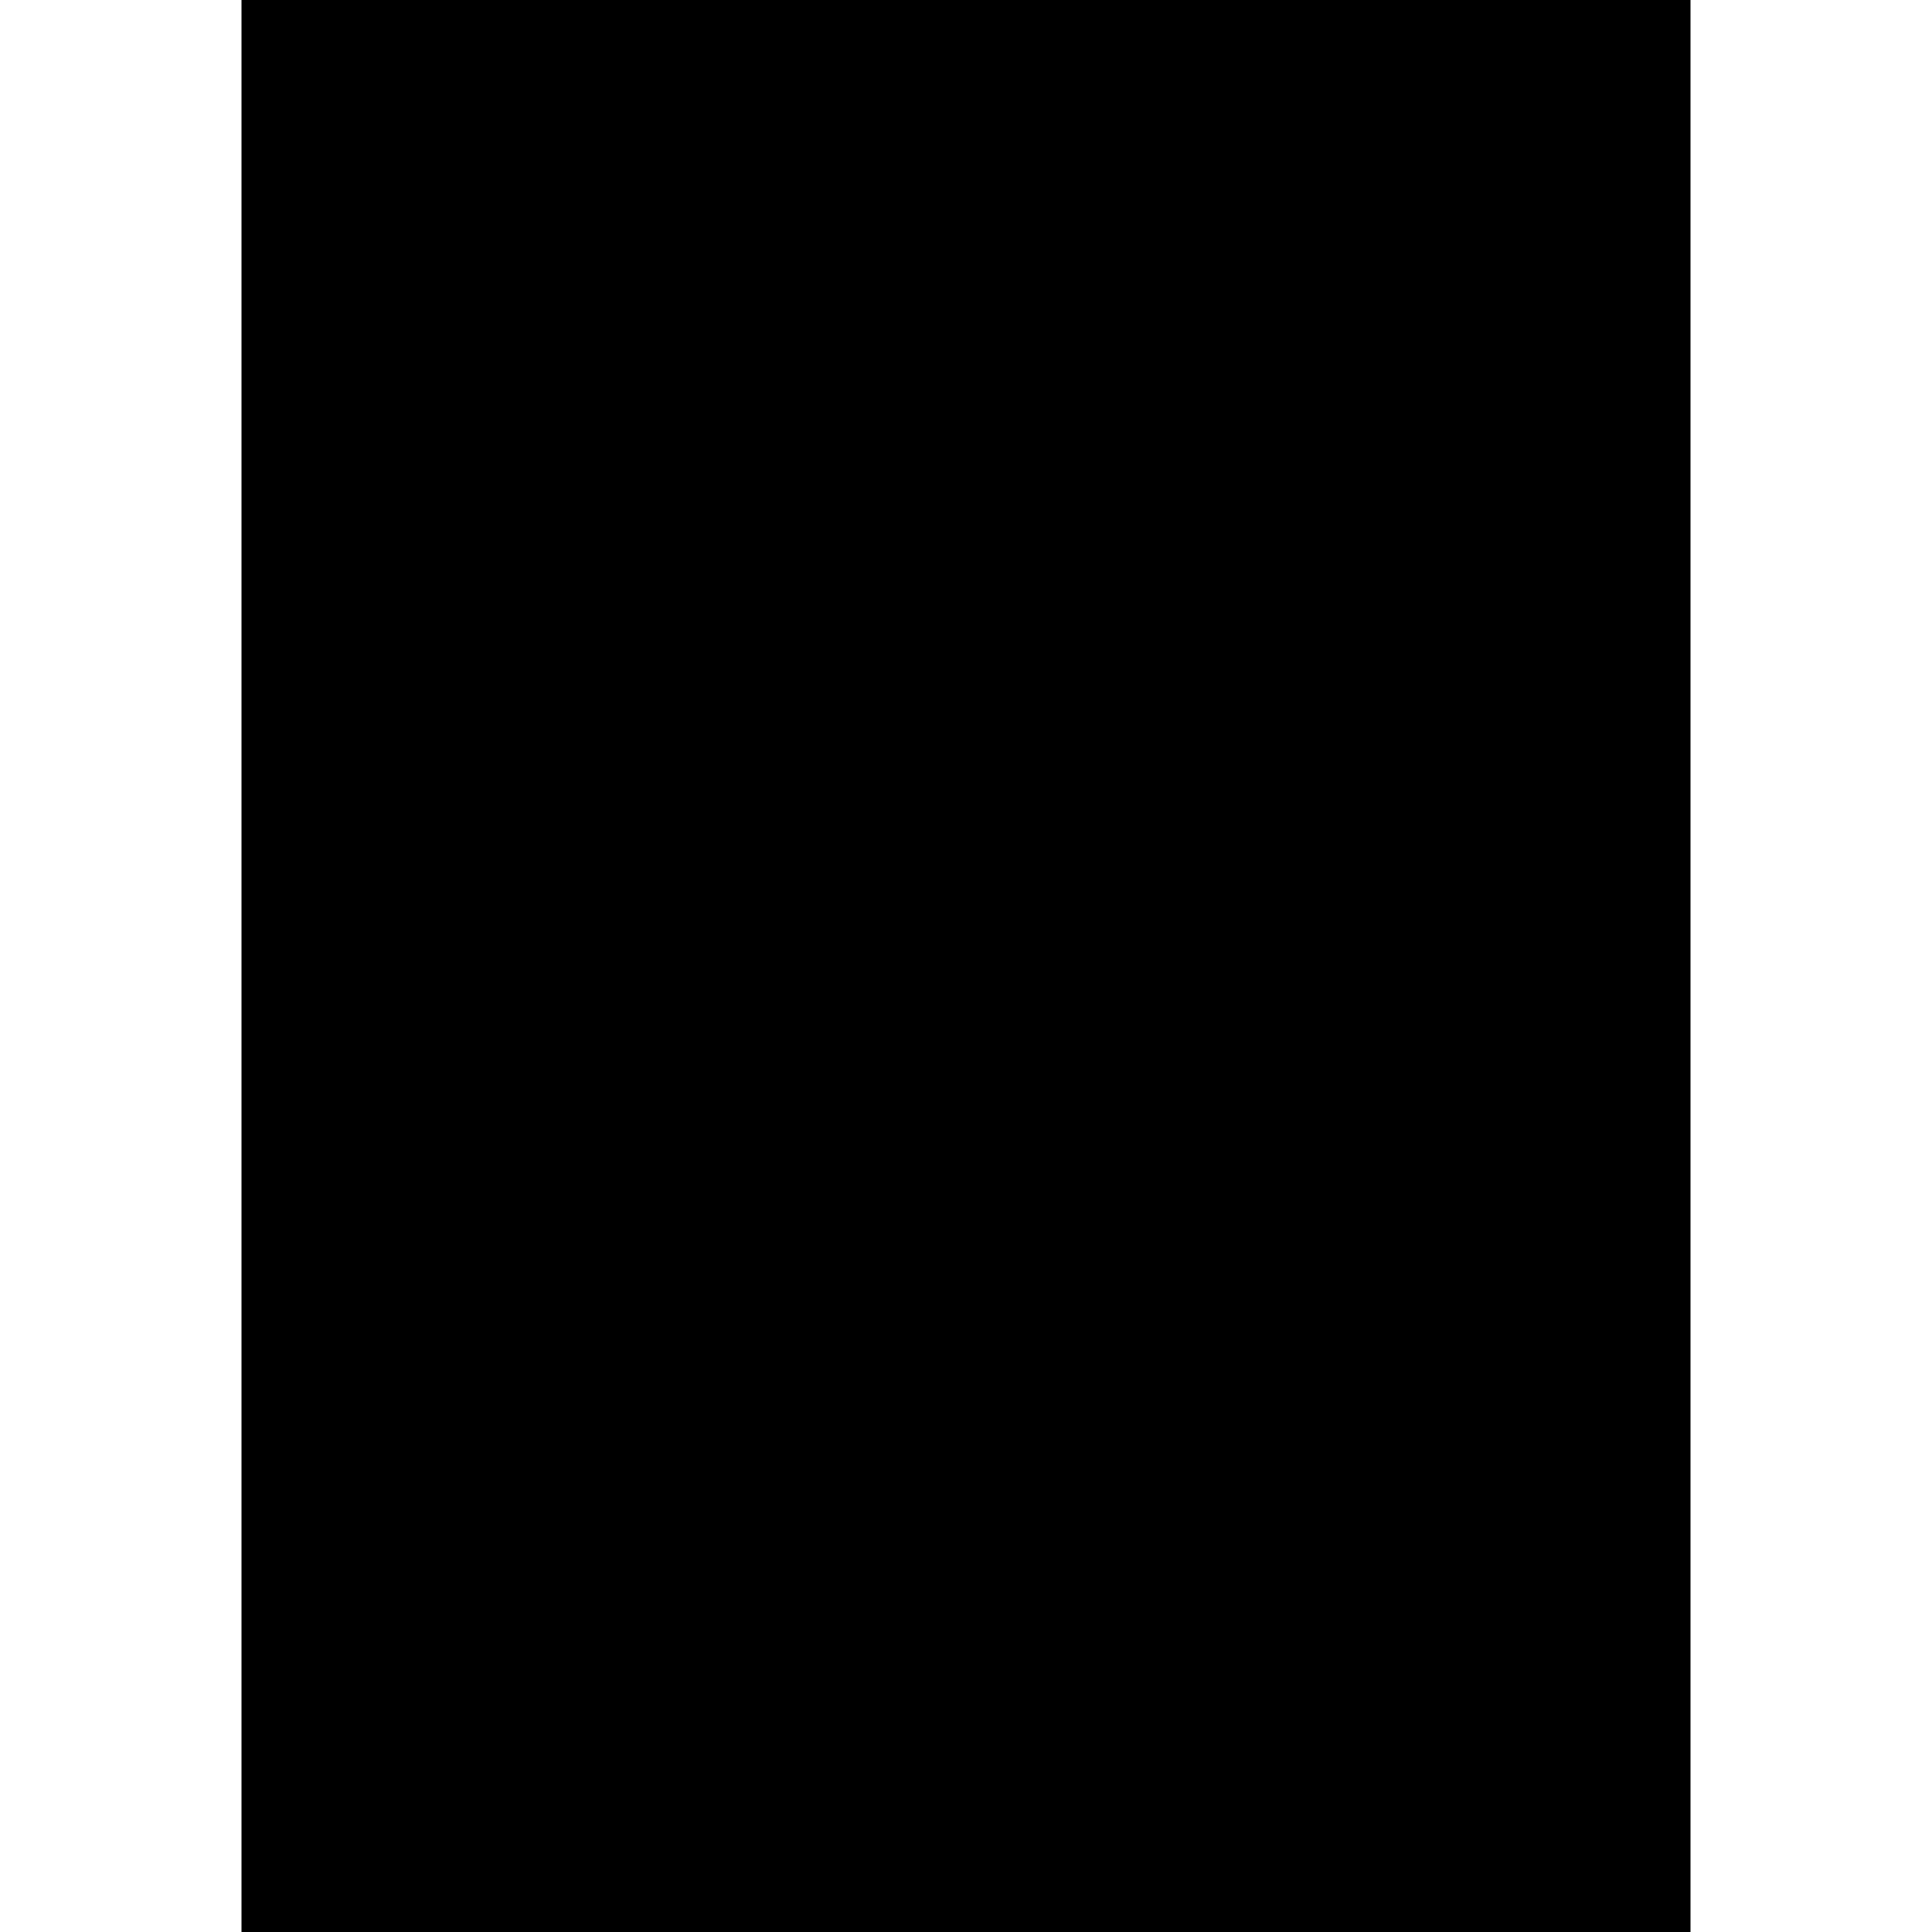
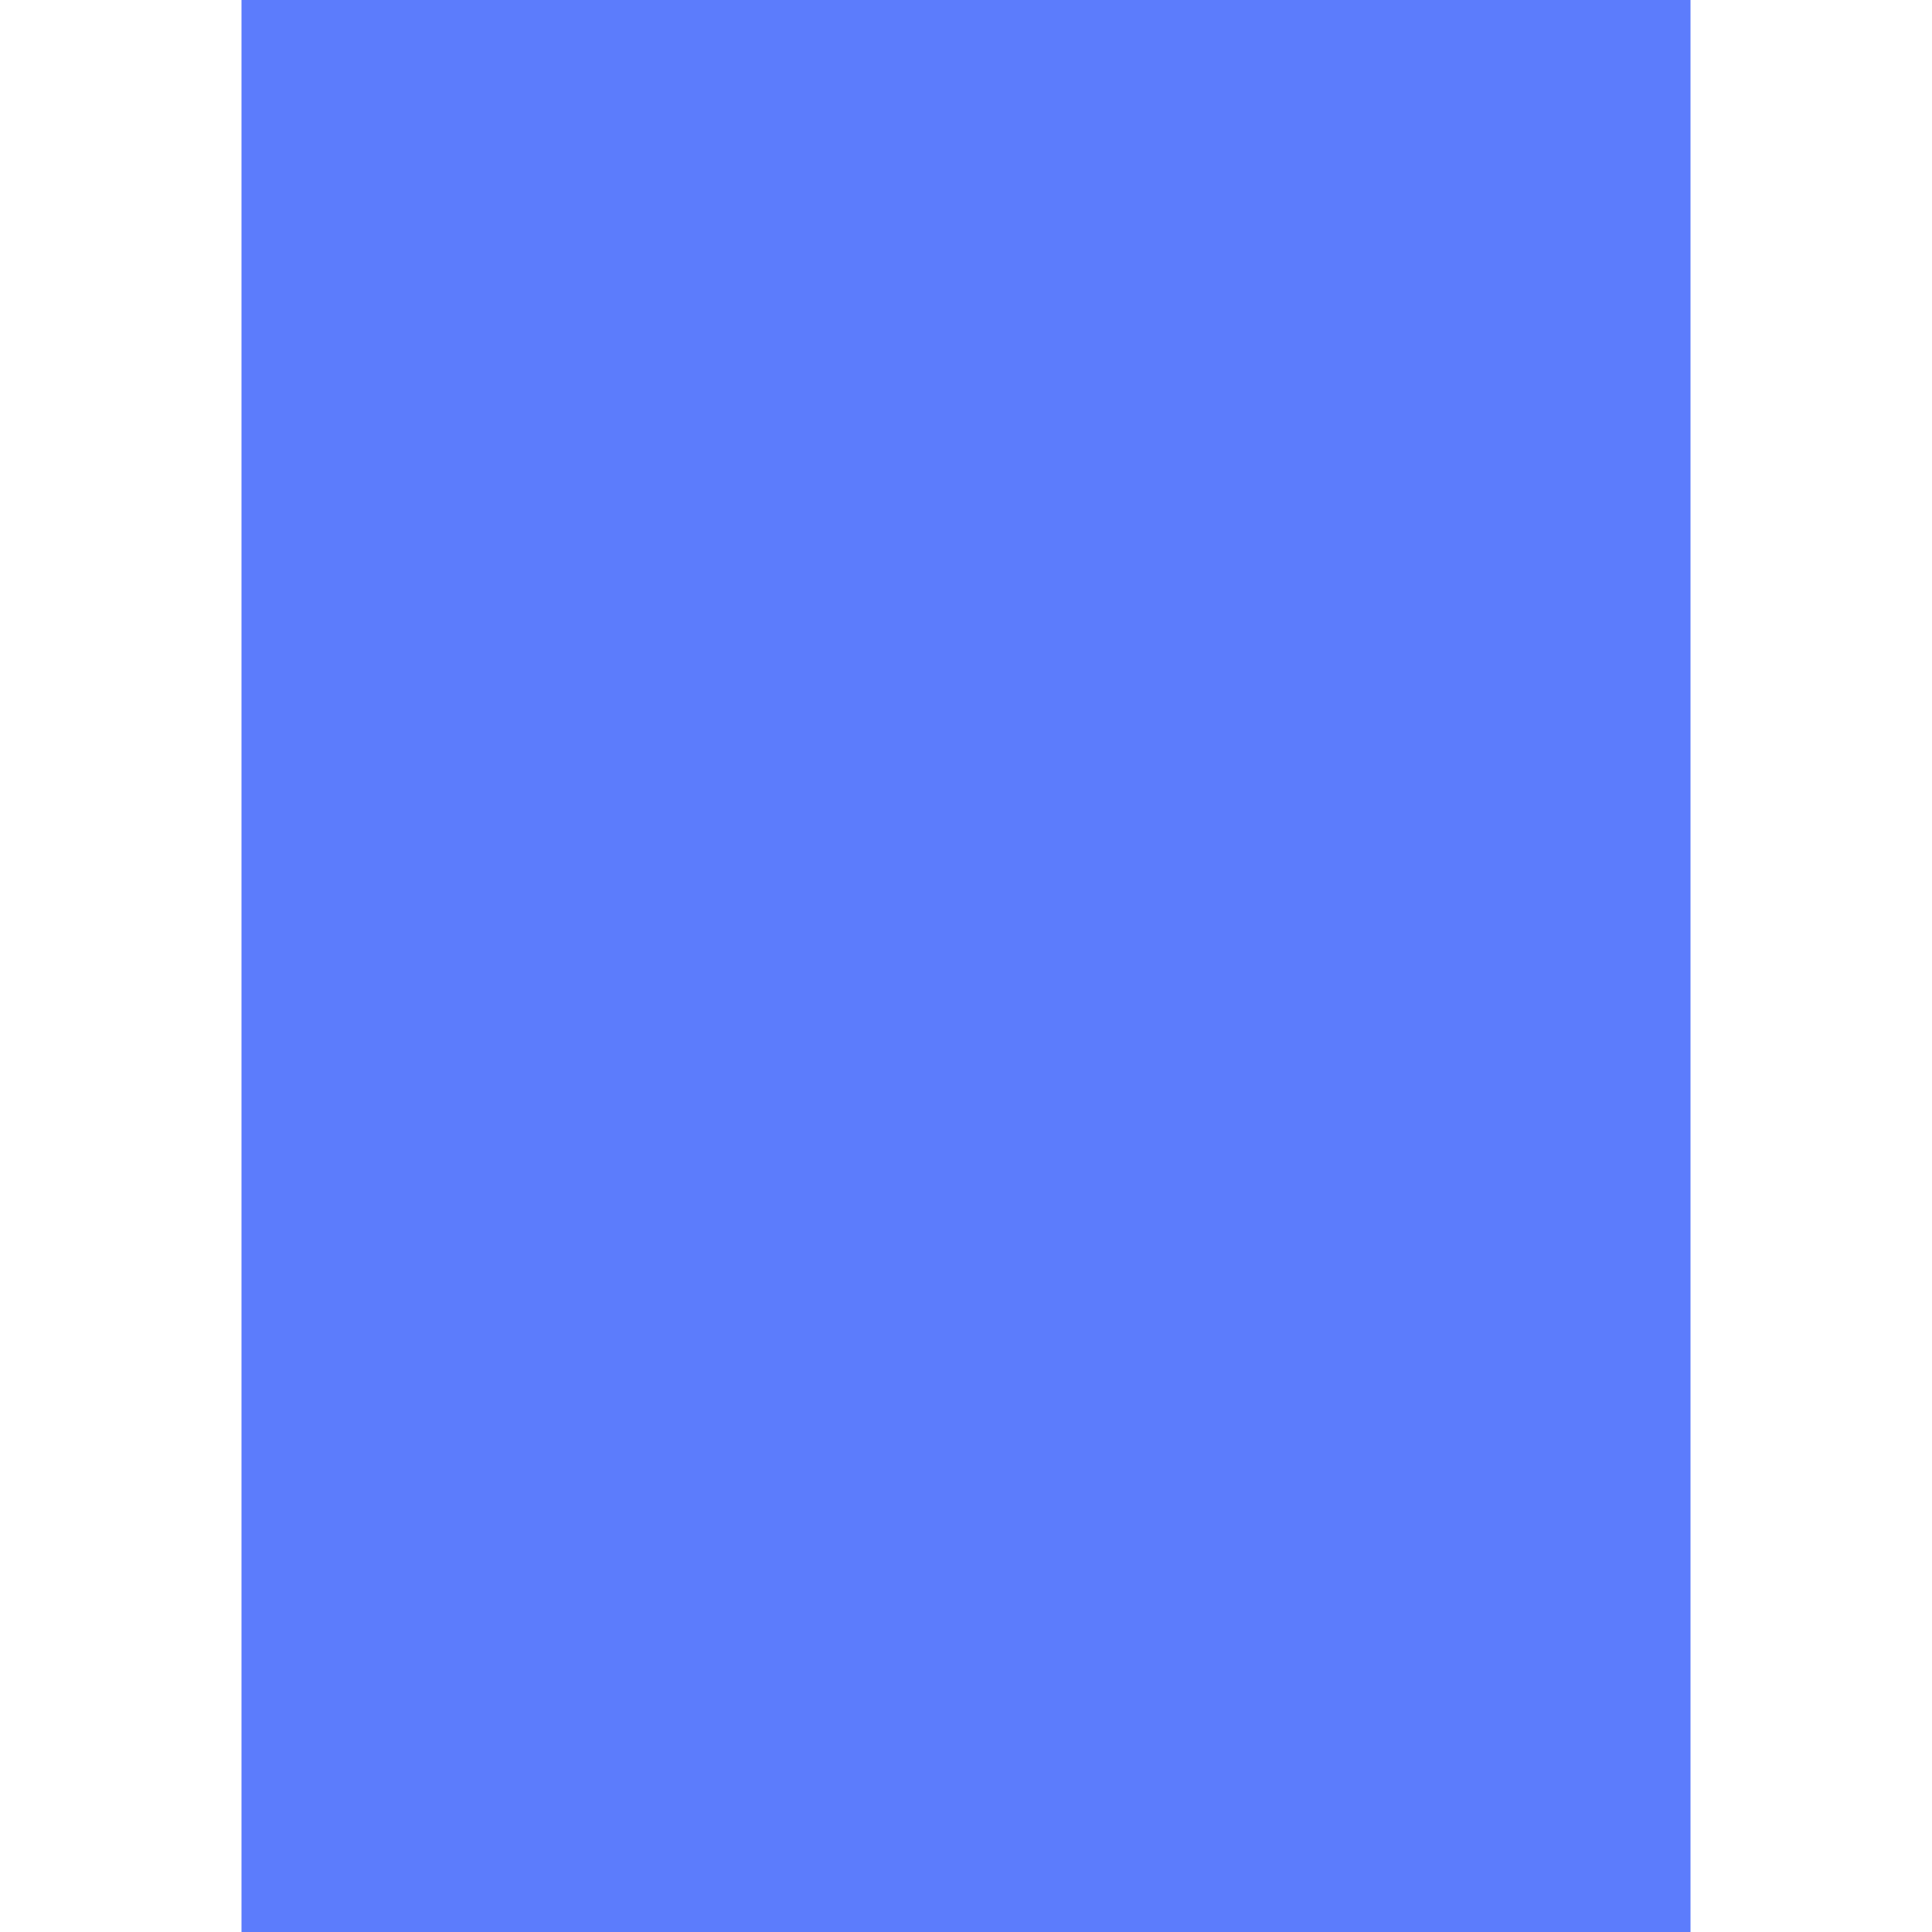
- <svg xmlns="http://www.w3.org/2000/svg" version="1.0" width="40pt" height="40pt" viewBox="0 0 40 40" preserveAspectRatio="xMidYMid meet">
-   <g transform="translate(0,40) scale(0.1,-0.1)" fill="#000000" stroke="none">
+ <svg xmlns="http://www.w3.org/2000/svg" version="1.0" width="40px" height="40px" viewBox="0 0 40 40" preserveAspectRatio="xMidYMid meet">
+   <g transform="translate(0,40) scale(0.1,-0.1)" fill="#5C7CFC" stroke="none">
    <path d="M50 200 l0 -200 150 0 150 0 0 200 0 200 -150 0 -150 0 0 -200z" />
  </g>
</svg>
